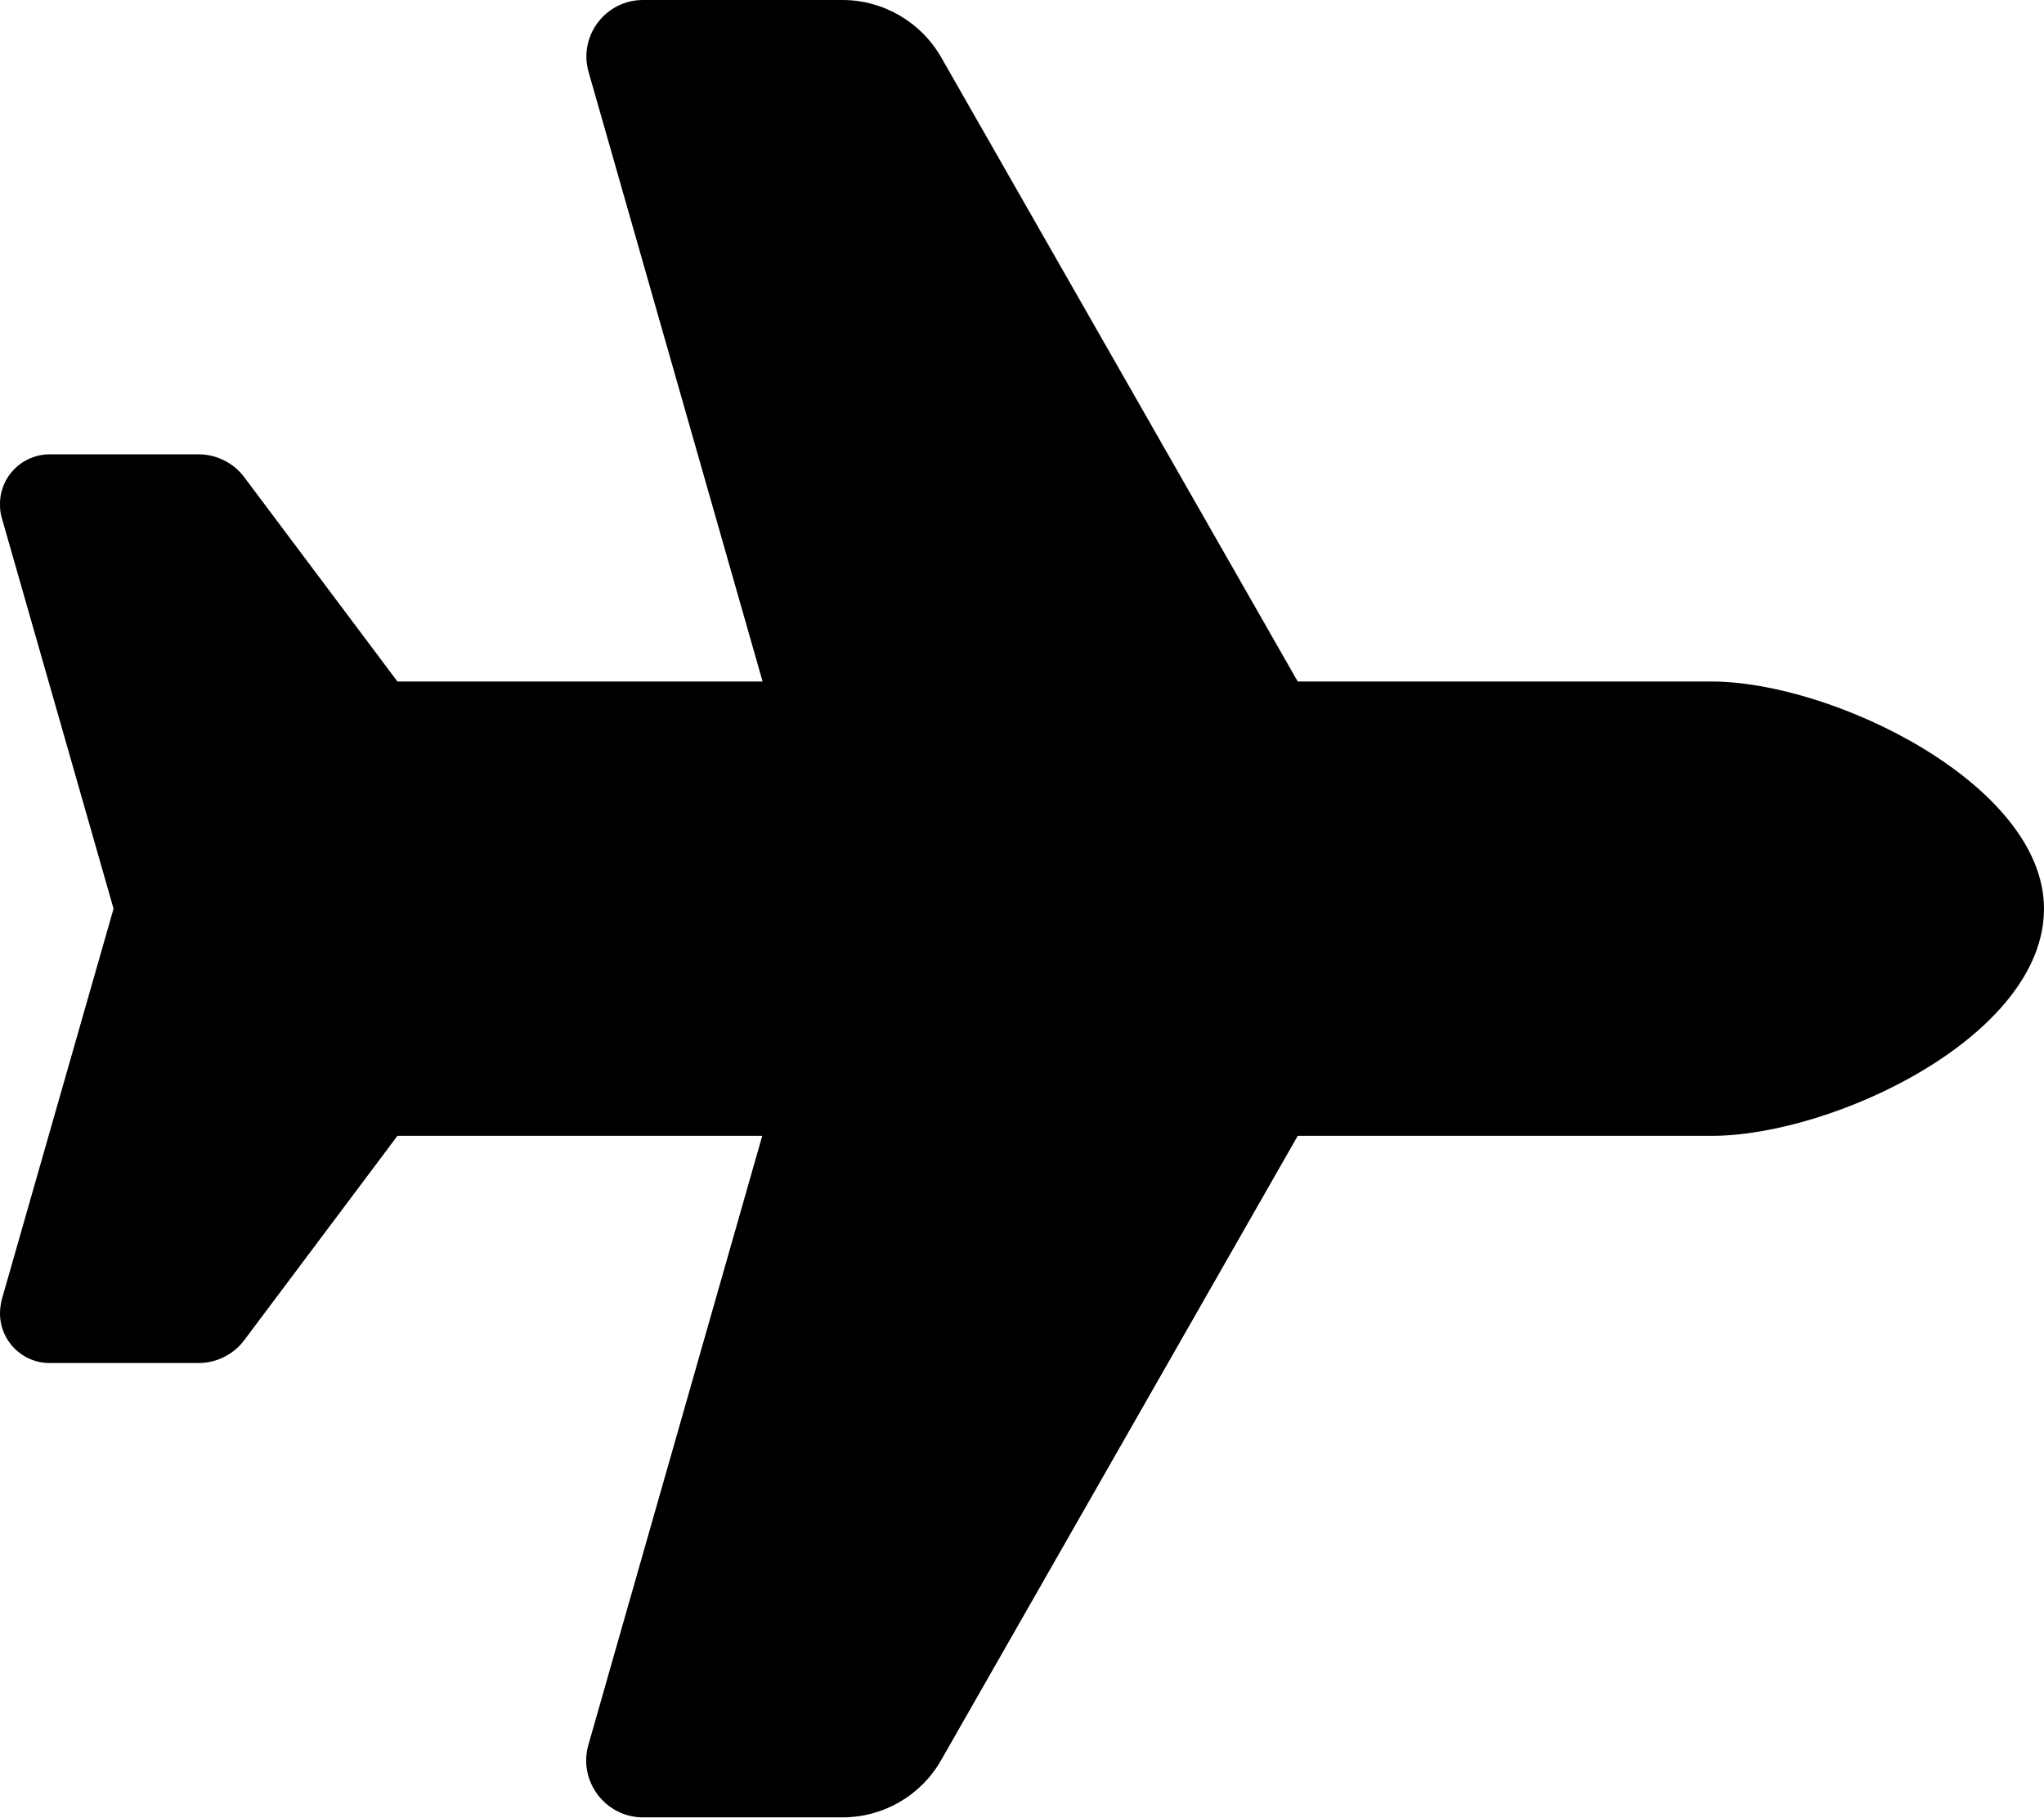
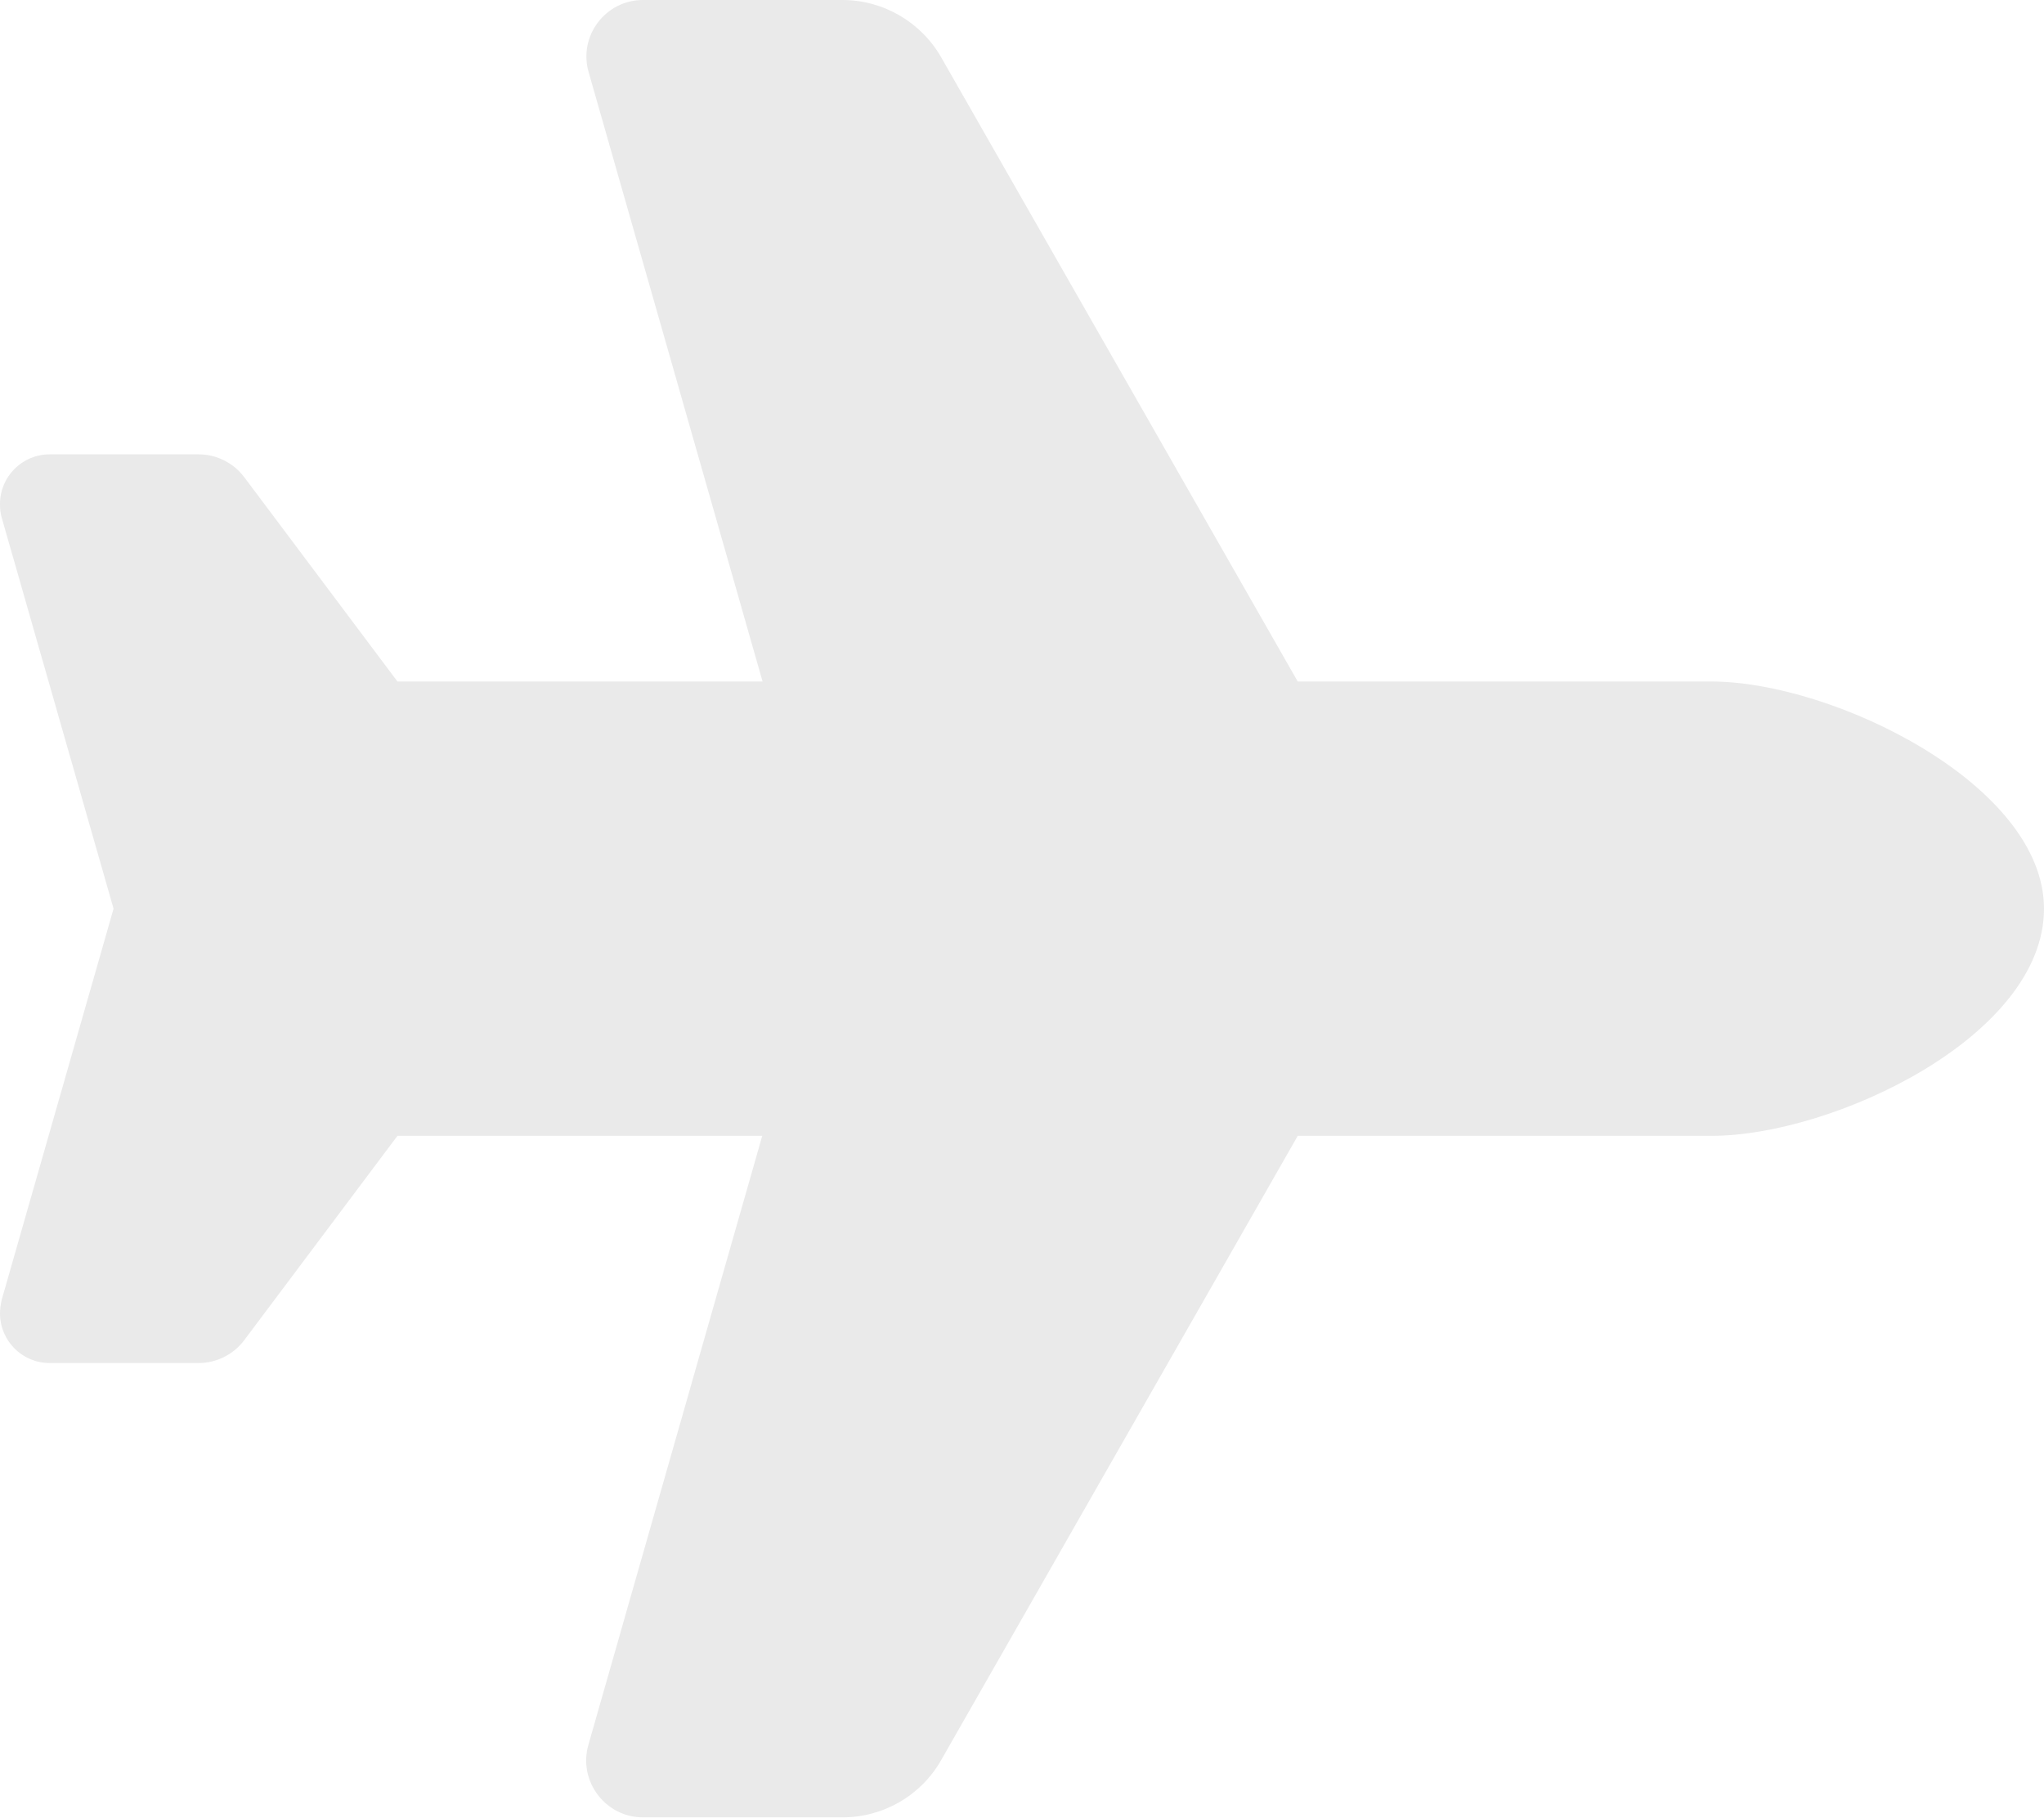
<svg xmlns="http://www.w3.org/2000/svg" viewBox="0 0 576 512">
-   <path d="M482.3 192c34.2 0 93.7 29 93.7 64c0 36-59.5 64-93.7 64l-116.6 0L265.2 495.9c-5.7 10-16.3 16.1-27.8 16.1l-56.2 0c-10.6 0-18.3-10.2-15.4-20.4l49-171.6L112 320 68.8 377.6c-3 4-7.8 6.4-12.8 6.4l-42 0c-7.8 0-14-6.3-14-14c0-1.3 .2-2.6 .5-3.9L32 256 .5 145.9c-.4-1.3-.5-2.6-.5-3.9c0-7.8 6.3-14 14-14l42 0c5 0 9.8 2.4 12.8 6.4L112 192l102.9 0-49-171.6C162.9 10.2 170.6 0 181.2 0l56.2 0c11.5 0 22.1 6.2 27.8 16.1L365.7 192l116.6 0z" />
+   <path d="M482.3 192c34.2 0 93.7 29 93.7 64c0 36-59.5 64-93.7 64l-116.6 0L265.2 495.9c-5.7 10-16.3 16.1-27.8 16.1l-56.2 0c-10.6 0-18.3-10.2-15.4-20.4l49-171.6L112 320 68.8 377.6c-3 4-7.8 6.4-12.8 6.4l-42 0c-7.8 0-14-6.3-14-14c0-1.3 .2-2.6 .5-3.9L32 256 .5 145.9c-.4-1.3-.5-2.6-.5-3.9c0-7.8 6.3-14 14-14l42 0c5 0 9.8 2.4 12.8 6.4L112 192l102.9 0-49-171.6C162.9 10.2 170.6 0 181.2 0l56.2 0c11.5 0 22.1 6.2 27.8 16.1L365.7 192l116.6 0z" fill="#EAEAEA" />
</svg>
